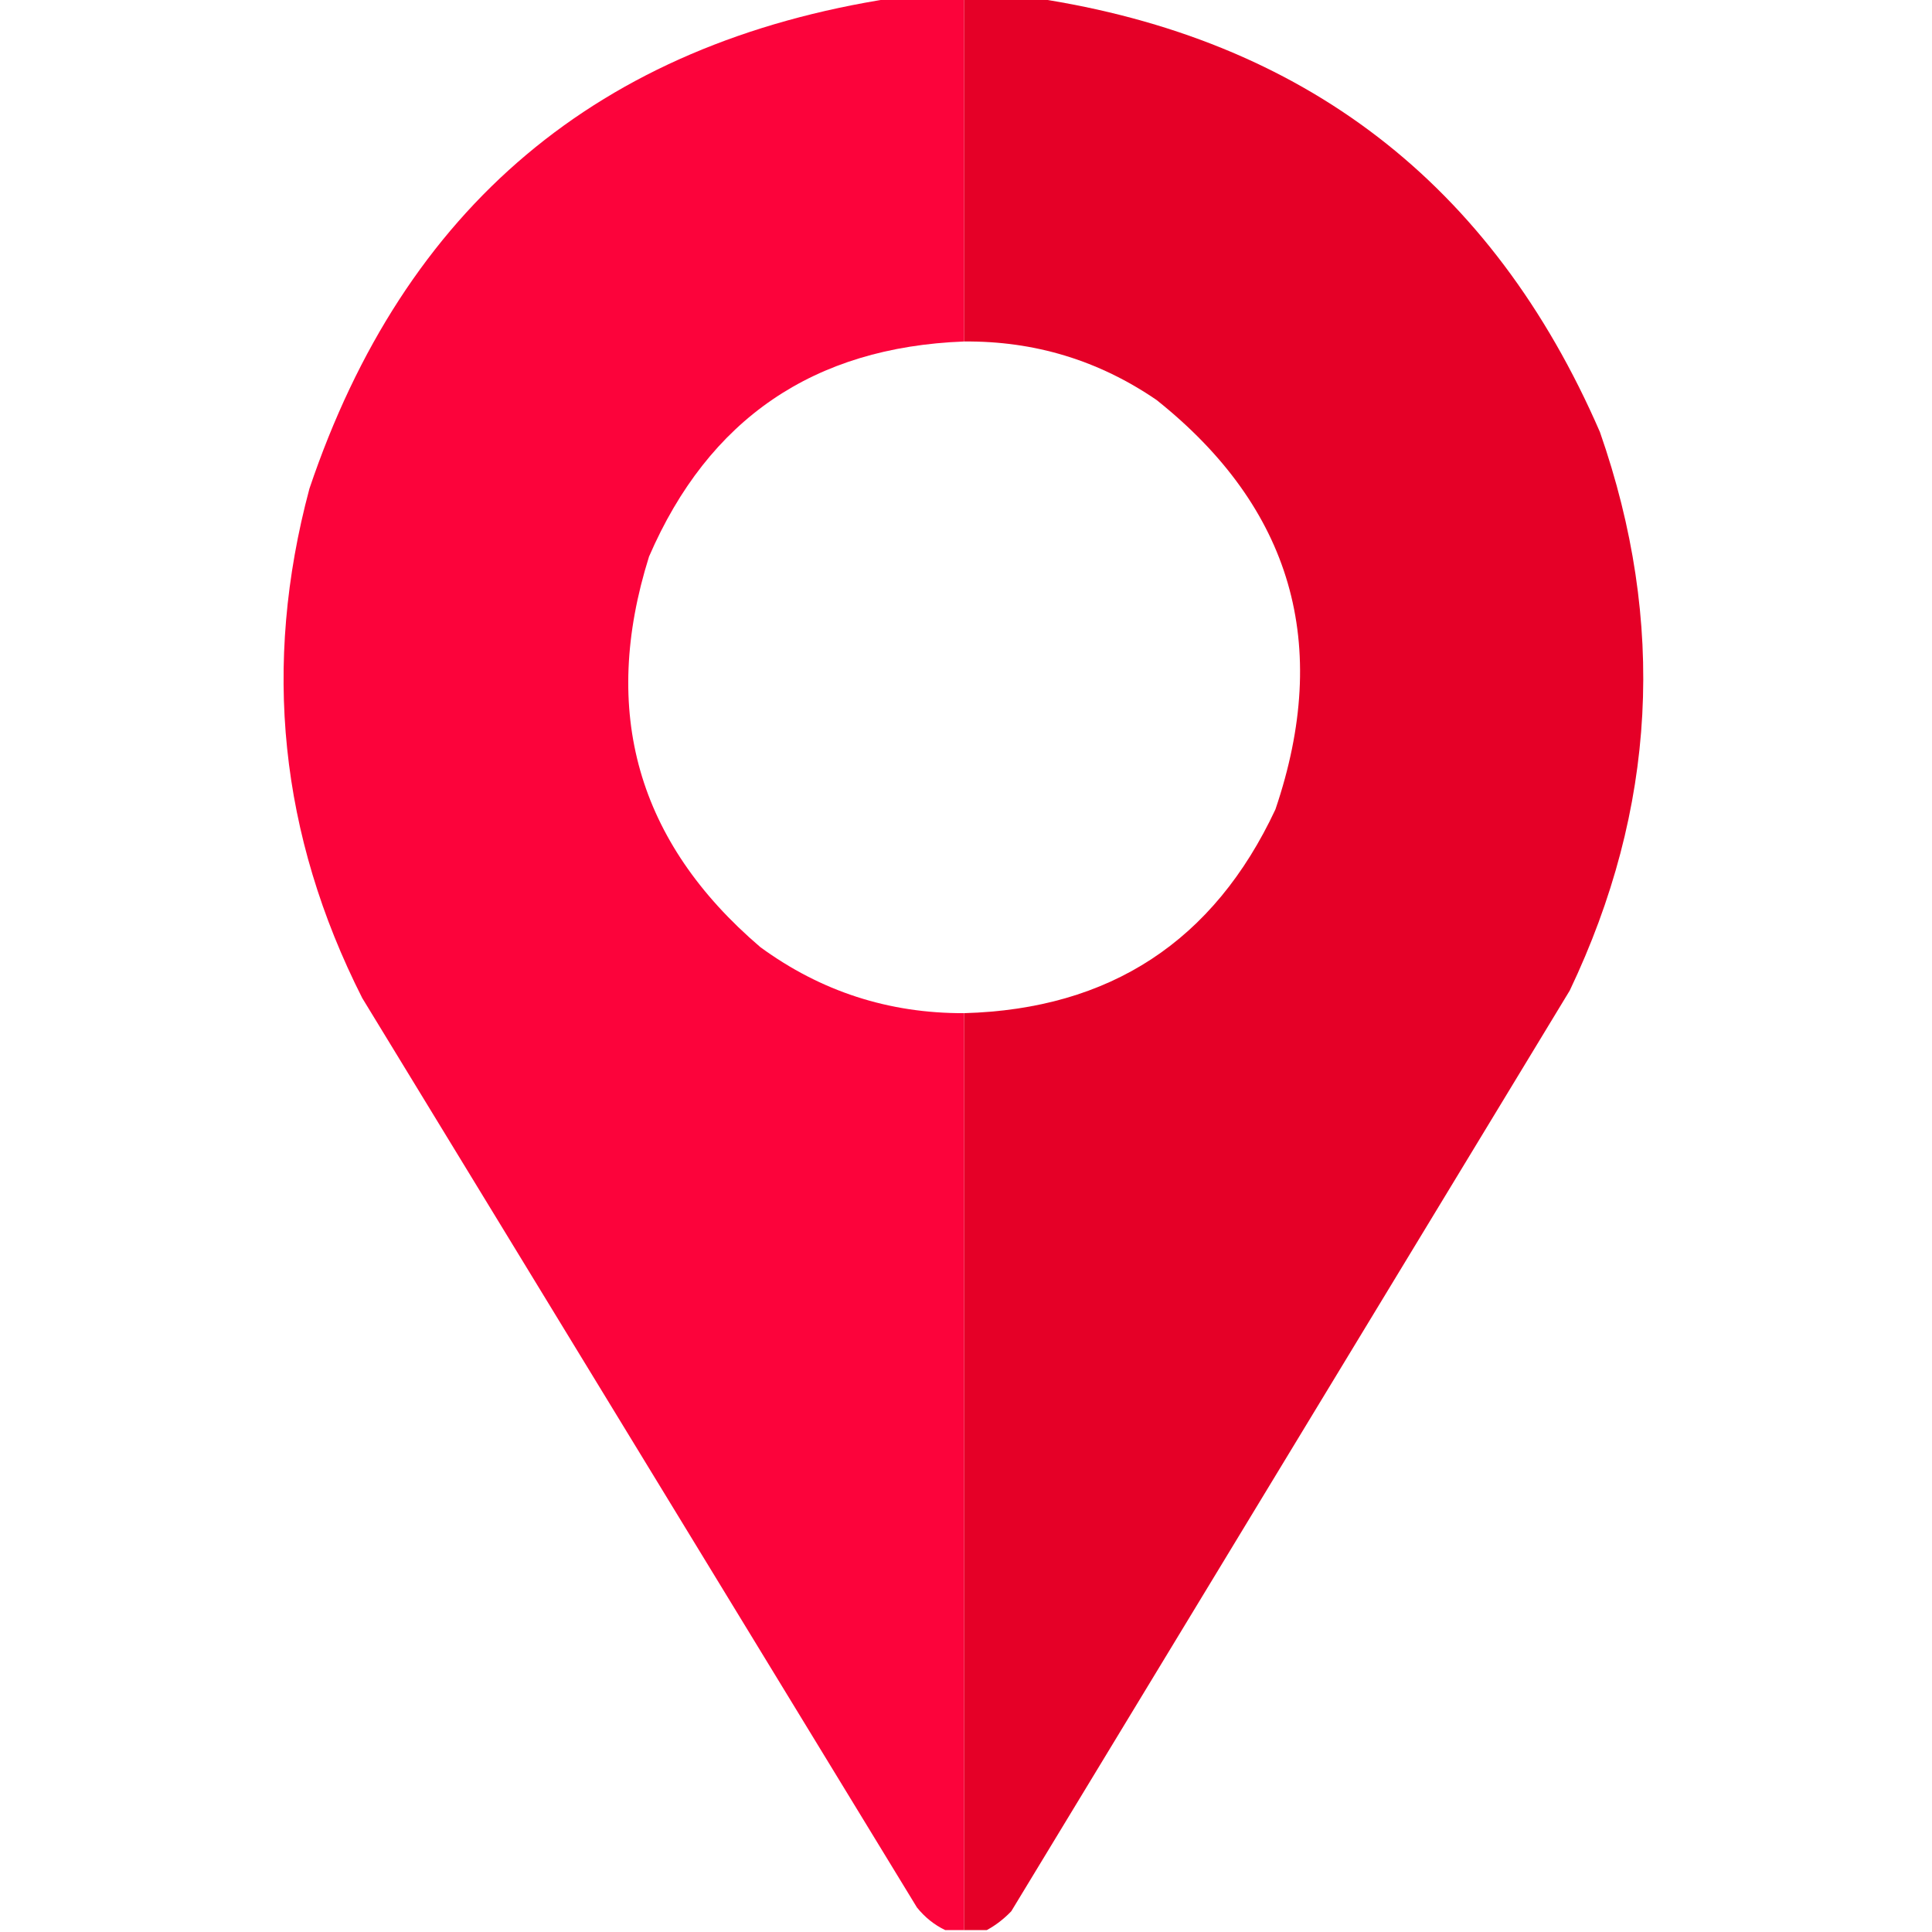
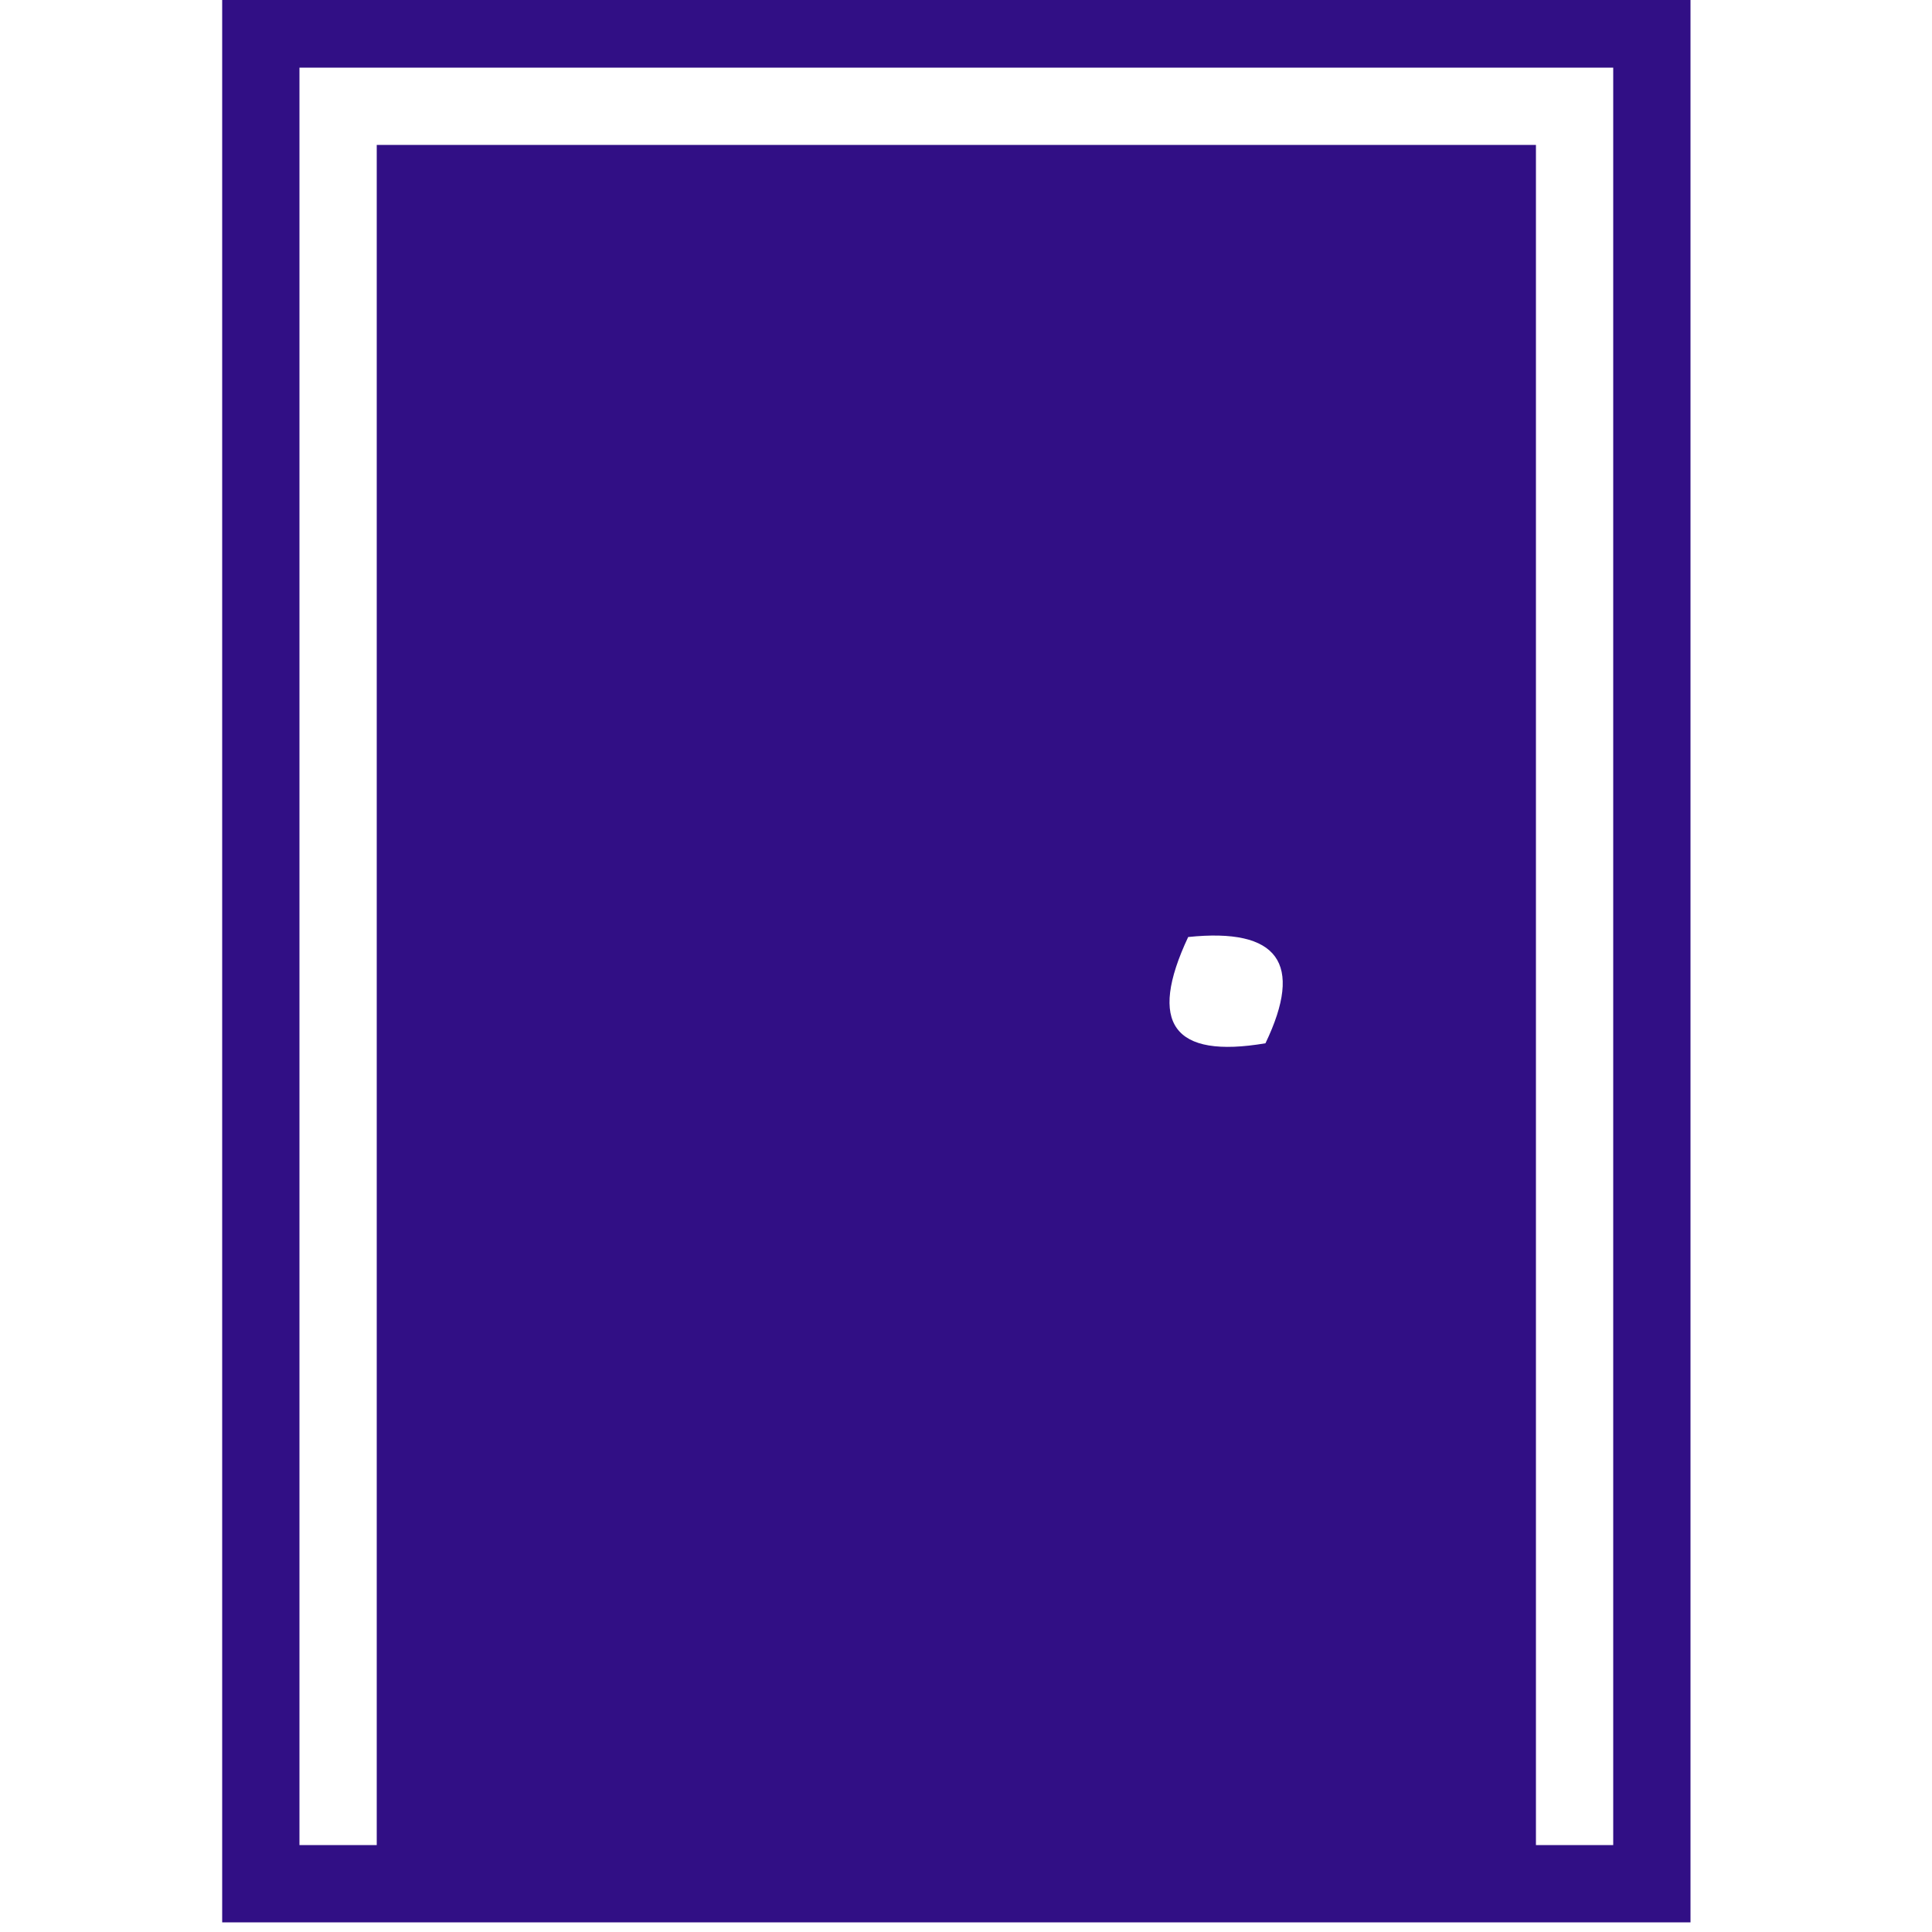
- <svg xmlns="http://www.w3.org/2000/svg" version="1.1" width="512px" height="512px" style="shape-rendering:geometricPrecision; text-rendering:geometricPrecision; image-rendering:optimizeQuality; fill-rule:evenodd; clip-rule:evenodd">
+ <svg xmlns="http://www.w3.org/2000/svg" version="1.1" width="100px" height="100px" style="shape-rendering:geometricPrecision; text-rendering:geometricPrecision; image-rendering:optimizeQuality; fill-rule:evenodd; clip-rule:evenodd">
  <g>
-     <path style="opacity:0.988" fill="#fc0039" d="M 236.5,-0.5 C 242.833,-0.5 249.167,-0.5 255.5,-0.5C 255.5,29.833 255.5,60.167 255.5,90.5C 215.626,92.01 187.793,111.01 172,147.5C 159.075,188.651 168.908,223.151 201.5,251C 217.553,262.74 235.553,268.573 255.5,268.5C 255.5,349.5 255.5,430.5 255.5,511.5C 253.833,511.5 252.167,511.5 250.5,511.5C 247.614,510.121 245.114,508.121 243,505.5C 194,425.167 145,344.833 96,264.5C 74.128,221.315 69.461,176.315 82,129.5C 107.172,54.825 158.672,11.491 236.5,-0.5 Z" />
-   </g>
-   <g>
-     <path style="opacity:1" fill="#e50027" d="M 255.5,-0.5 C 261.833,-0.5 268.167,-0.5 274.5,-0.5C 345.573,10.28 395.407,48.613 424,114.5C 441.628,164.973 438.961,214.306 416,262.5C 366.667,343.833 317.333,425.167 268,506.5C 266.035,508.55 263.868,510.217 261.5,511.5C 259.5,511.5 257.5,511.5 255.5,511.5C 255.5,430.5 255.5,349.5 255.5,268.5C 294.161,267.427 321.661,249.427 338,214.5C 352.859,170.743 342.359,134.576 306.5,106C 291.158,95.498 274.158,90.331 255.5,90.5C 255.5,60.167 255.5,29.833 255.5,-0.5 Z" />
+     <path style="opacity:1" fill="#310F85" d="M 11.5,-0.5 C 36.833,-0.5 62.167,-0.5 87.5,-0.5C 87.5,32.833 87.5,66.167 87.5,99.5C 62.167,99.5 36.833,99.5 11.5,99.5C 11.5,66.167 11.5,32.833 11.5,-0.5 Z M 15.5,3.5 C 38.167,3.5 60.833,3.5 83.5,3.5C 83.5,34.167 83.5,64.833 83.5,95.5C 82.167,95.5 80.833,95.5 79.5,95.5C 79.5,66.167 79.5,36.833 79.5,7.5C 59.5,7.5 39.5,7.5 19.5,7.5C 19.5,36.833 19.5,66.167 19.5,95.5C 18.167,95.5 16.833,95.5 15.5,95.5C 15.5,64.833 15.5,34.167 15.5,3.5 Z M 61.5,48.5 C 66.159,48.015 67.492,49.848 65.5,54C 60.728,54.81 59.395,52.977 61.5,48.5 Z" />
  </g>
</svg>
